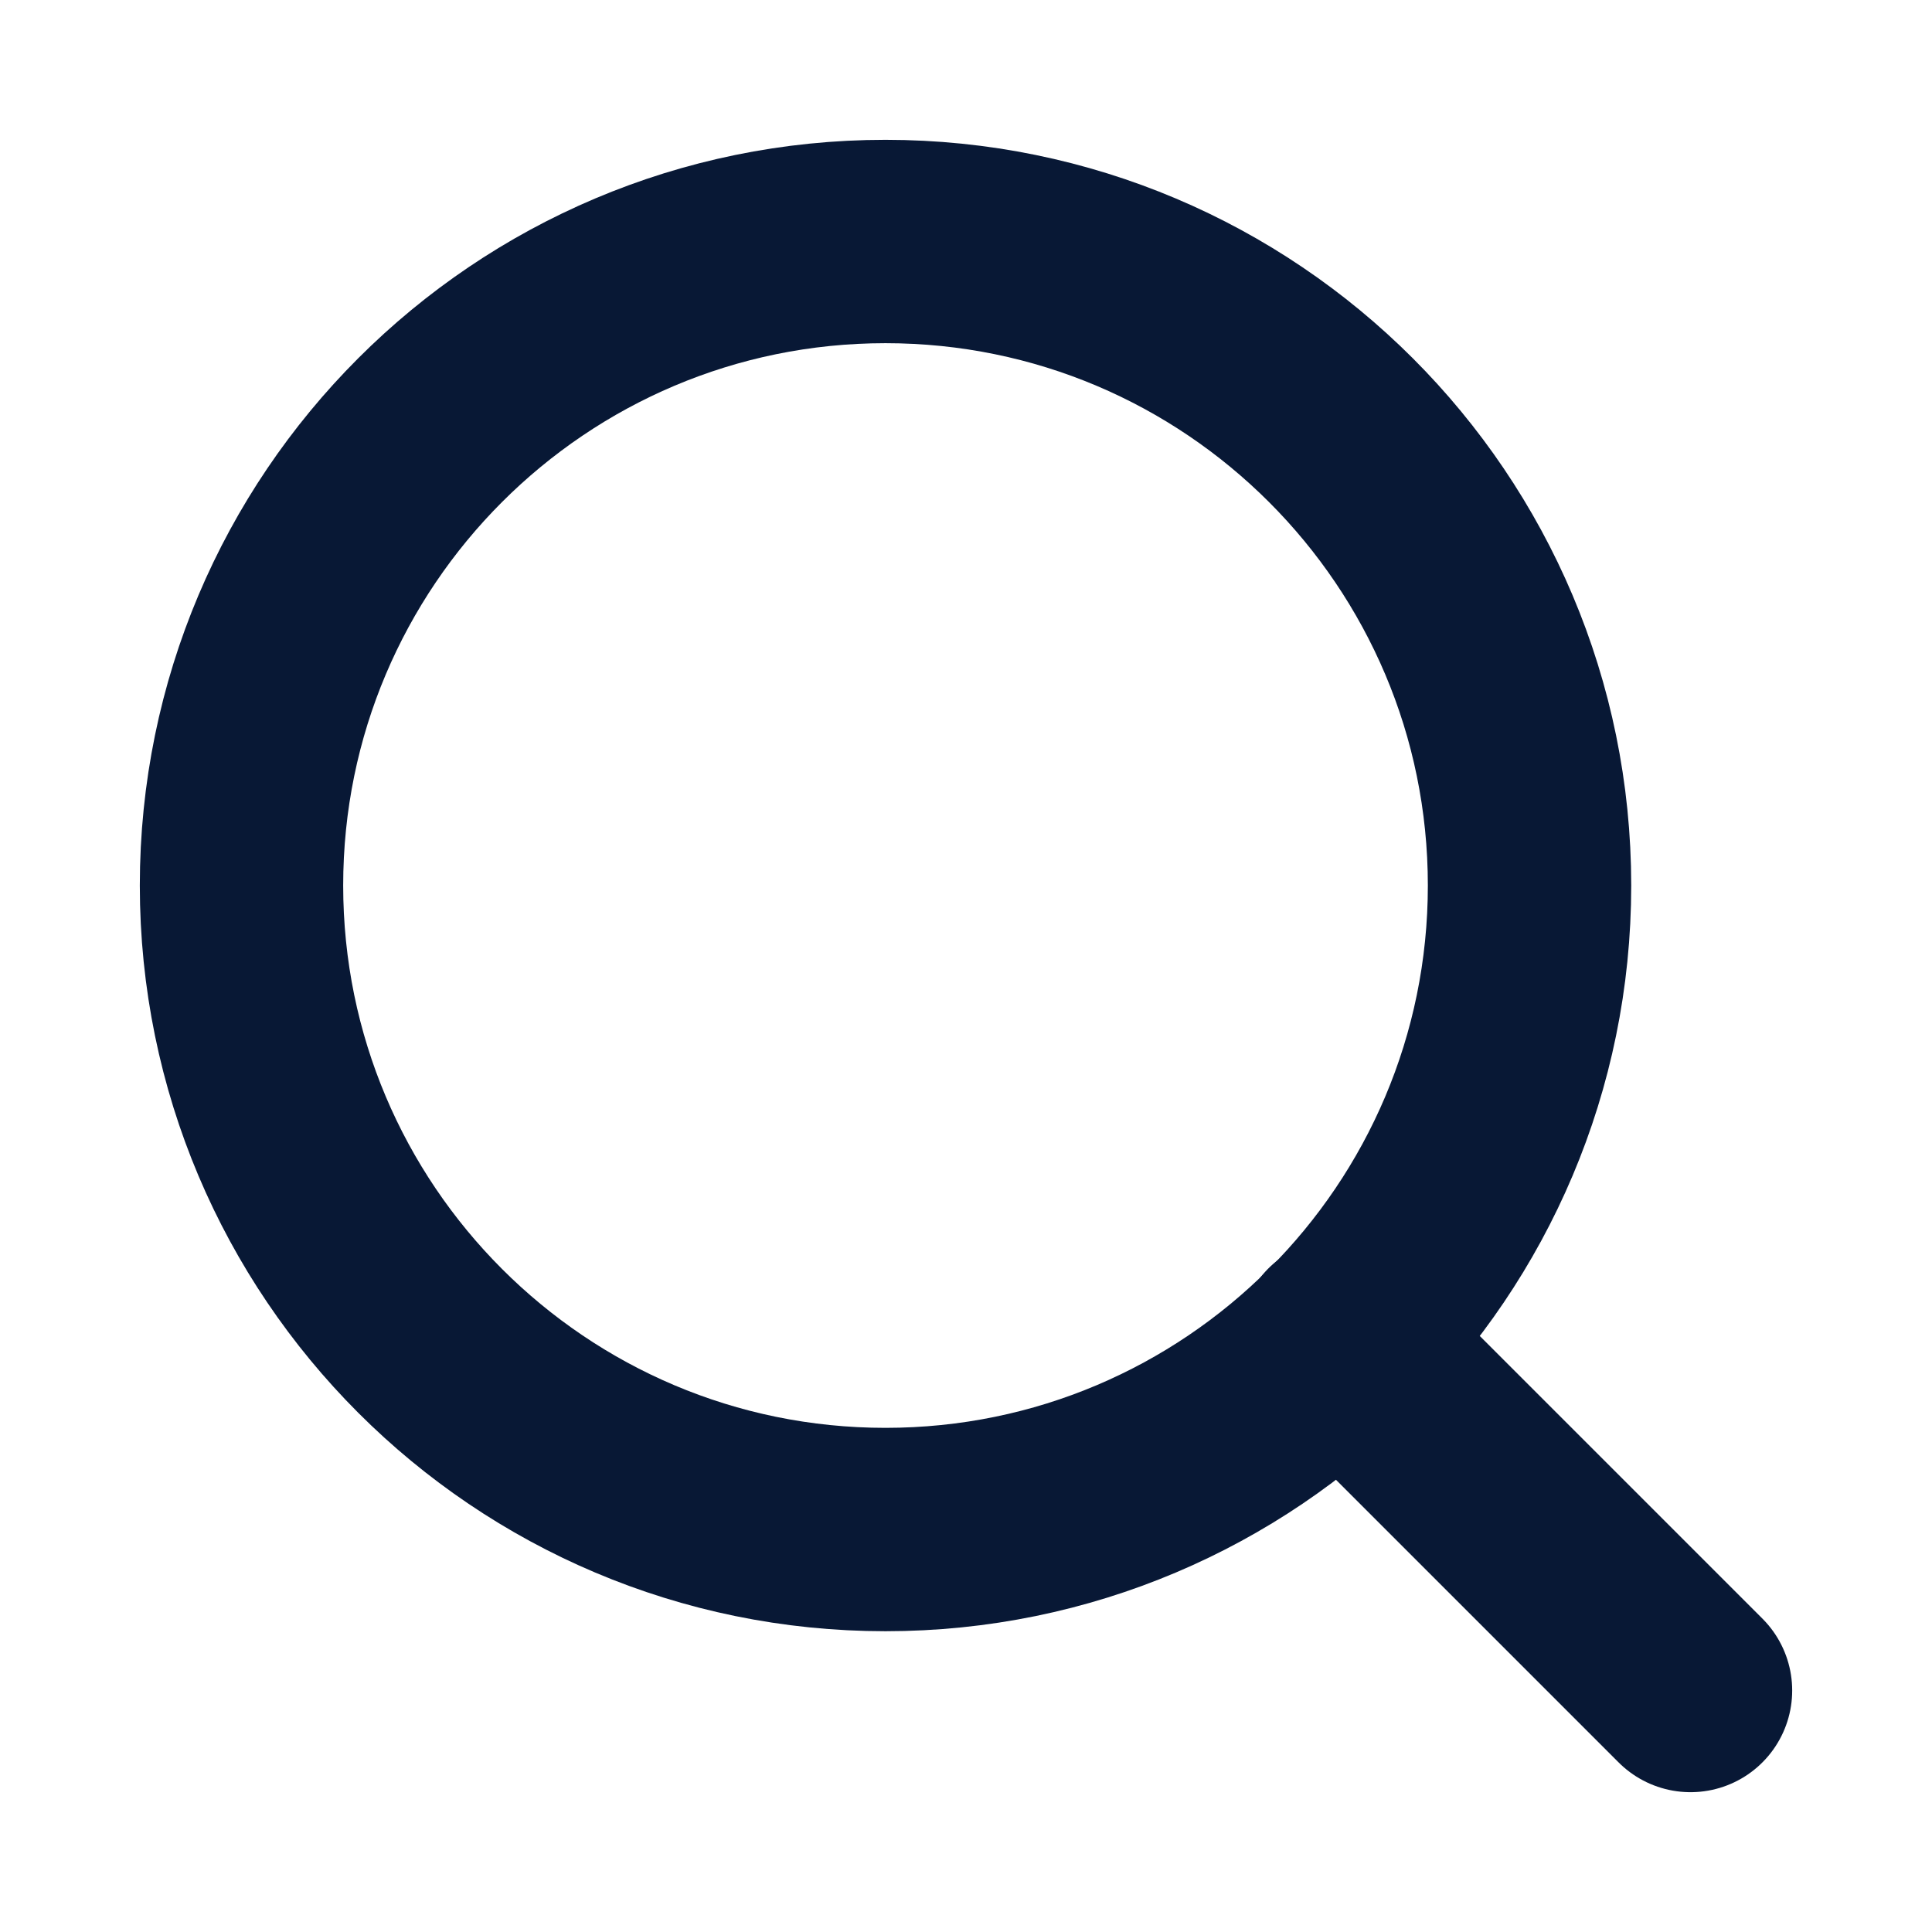
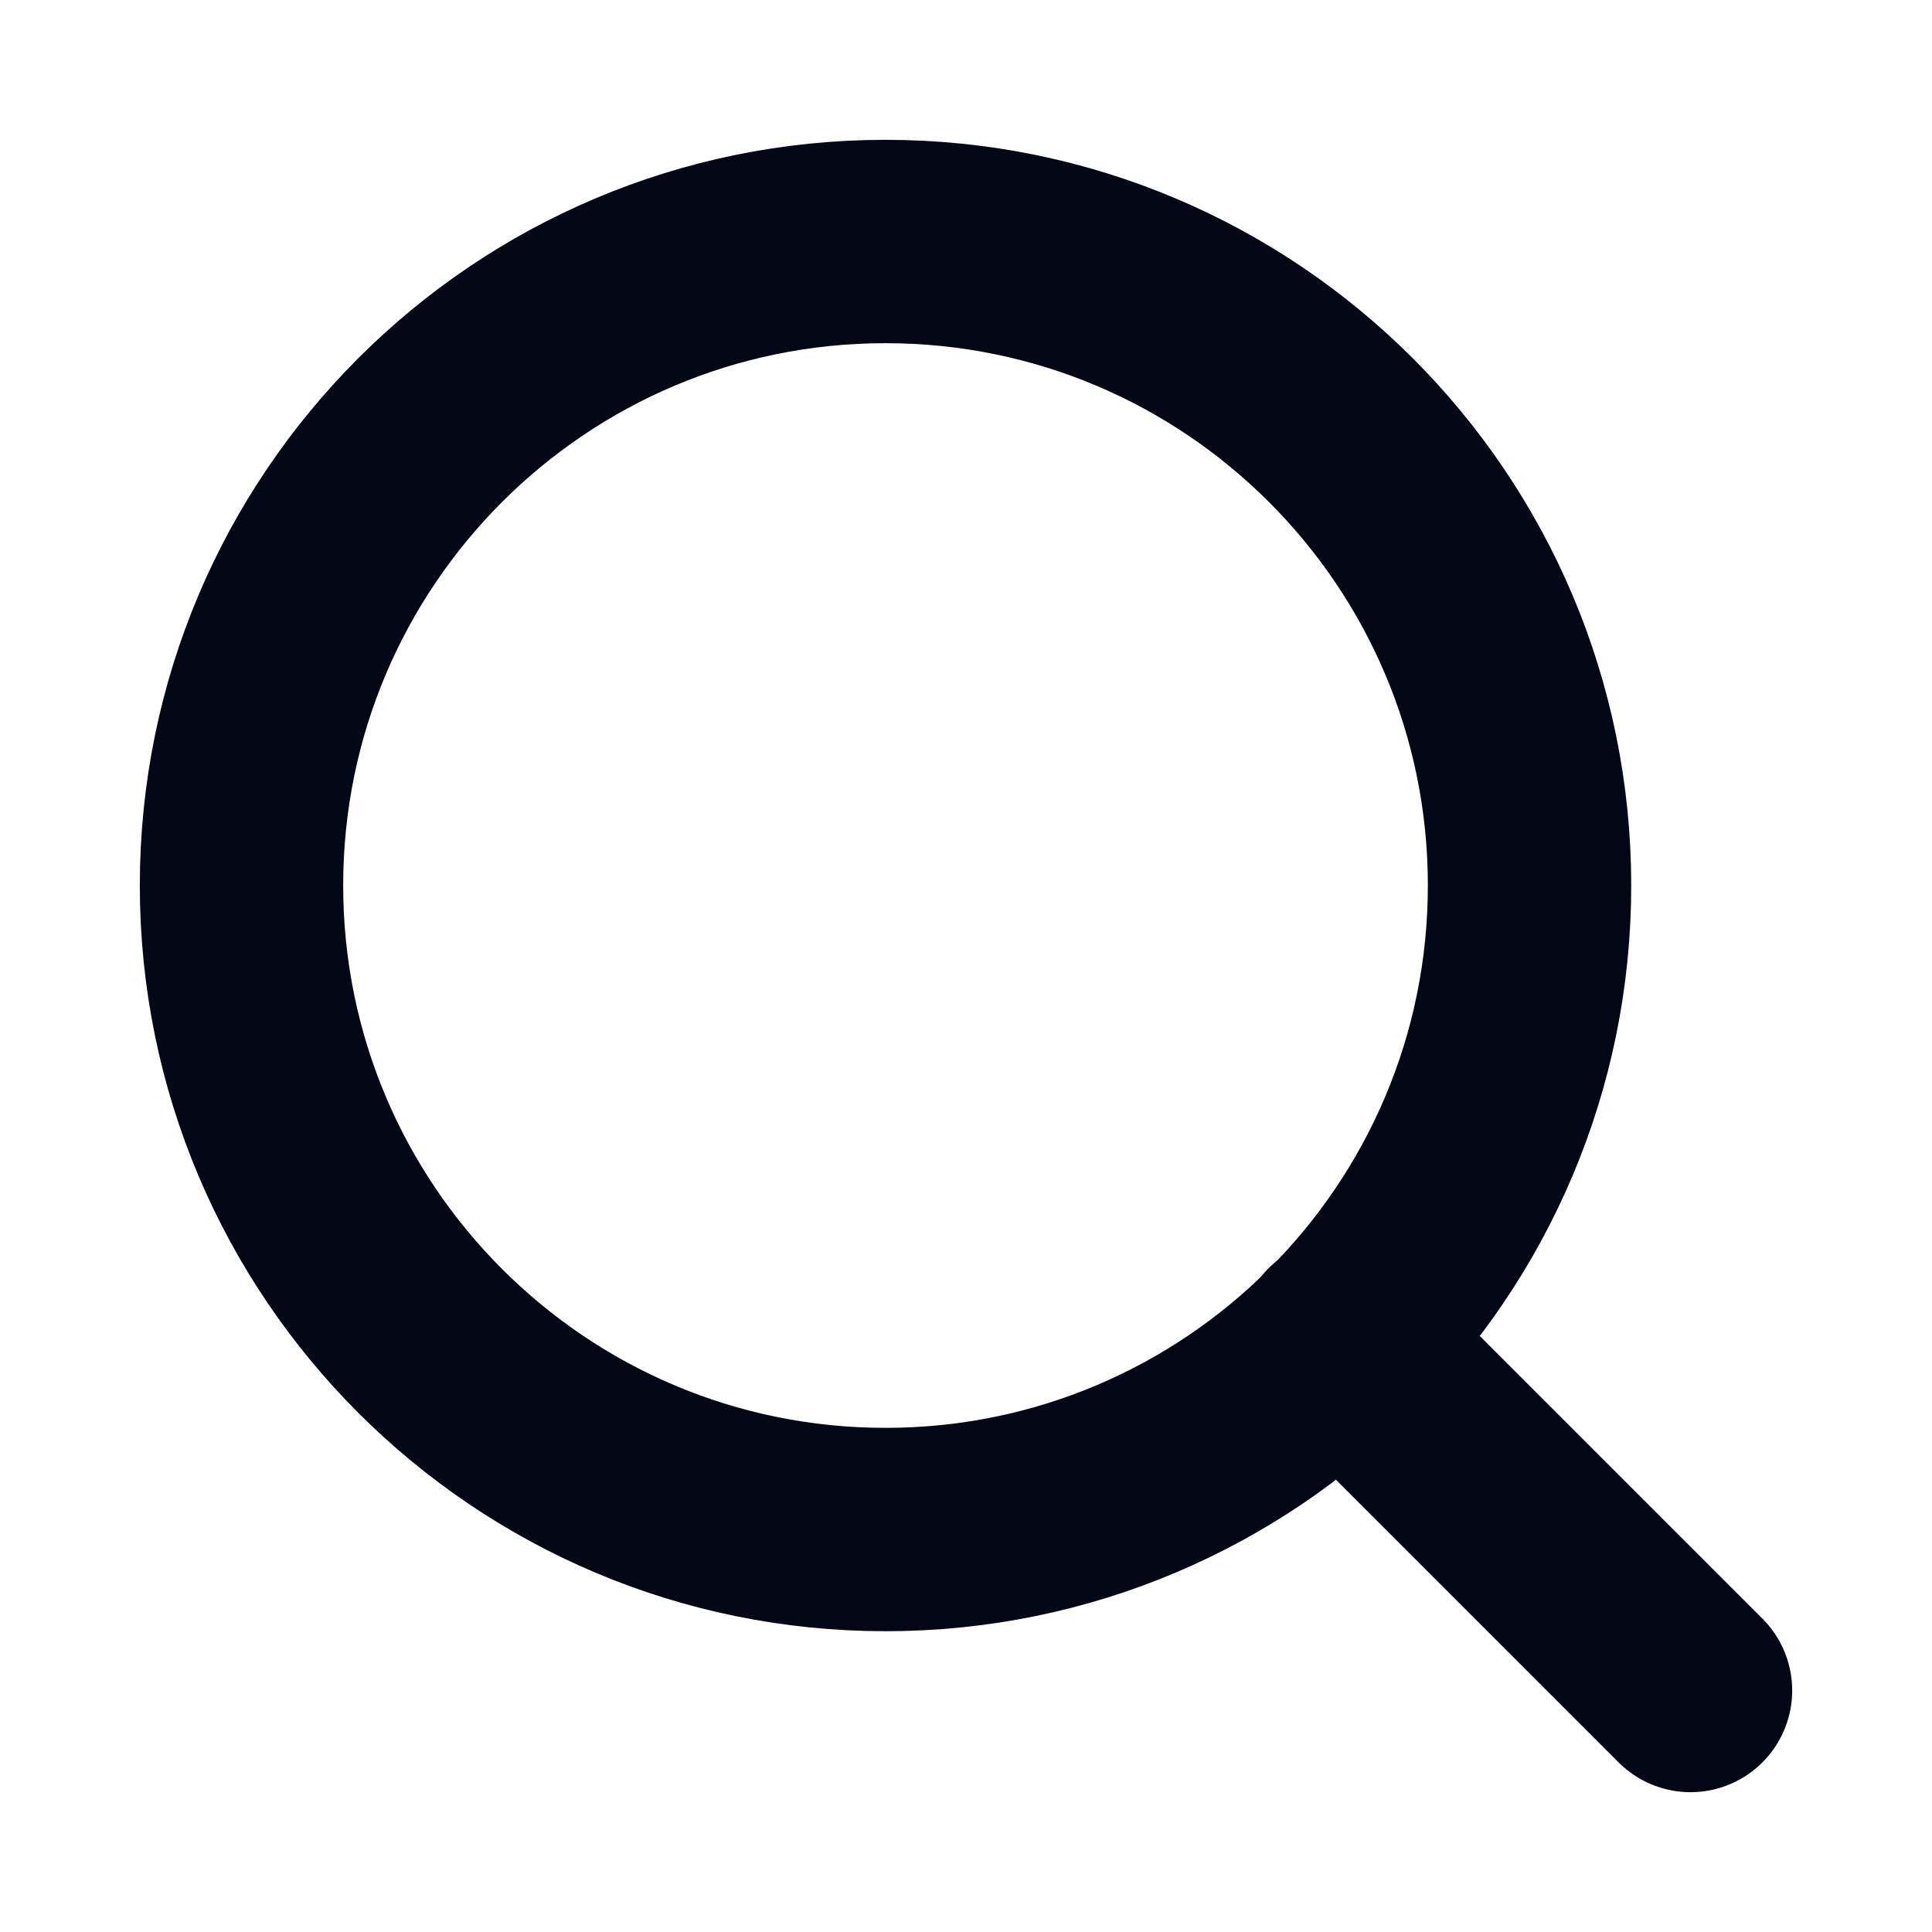
<svg xmlns="http://www.w3.org/2000/svg" width="19" height="19" viewBox="0 0 19 19" fill="none">
-   <path d="M8.708 15.042C12.206 15.042 15.042 12.206 15.042 8.708C15.042 5.211 12.206 2.375 8.708 2.375C5.211 2.375 2.375 5.211 2.375 8.708C2.375 12.206 5.211 15.042 8.708 15.042Z" stroke="#081835" stroke-width="2" stroke-linecap="round" stroke-linejoin="round" />
-   <path d="M16.625 16.625L13.181 13.181" stroke="#081835" stroke-width="2" stroke-linecap="round" stroke-linejoin="round" />
+   <path d="M8.708 15.042C12.206 15.042 15.042 12.206 15.042 8.708C15.042 5.211 12.206 2.375 8.708 2.375C5.211 2.375 2.375 5.211 2.375 8.708C2.375 12.206 5.211 15.042 8.708 15.042Z" stroke="#040816" stroke-width="2" stroke-linecap="round" stroke-linejoin="round" />
+   <path d="M16.625 16.625L13.181 13.181" stroke="#040816" stroke-width="2" stroke-linecap="round" stroke-linejoin="round" />
</svg>
